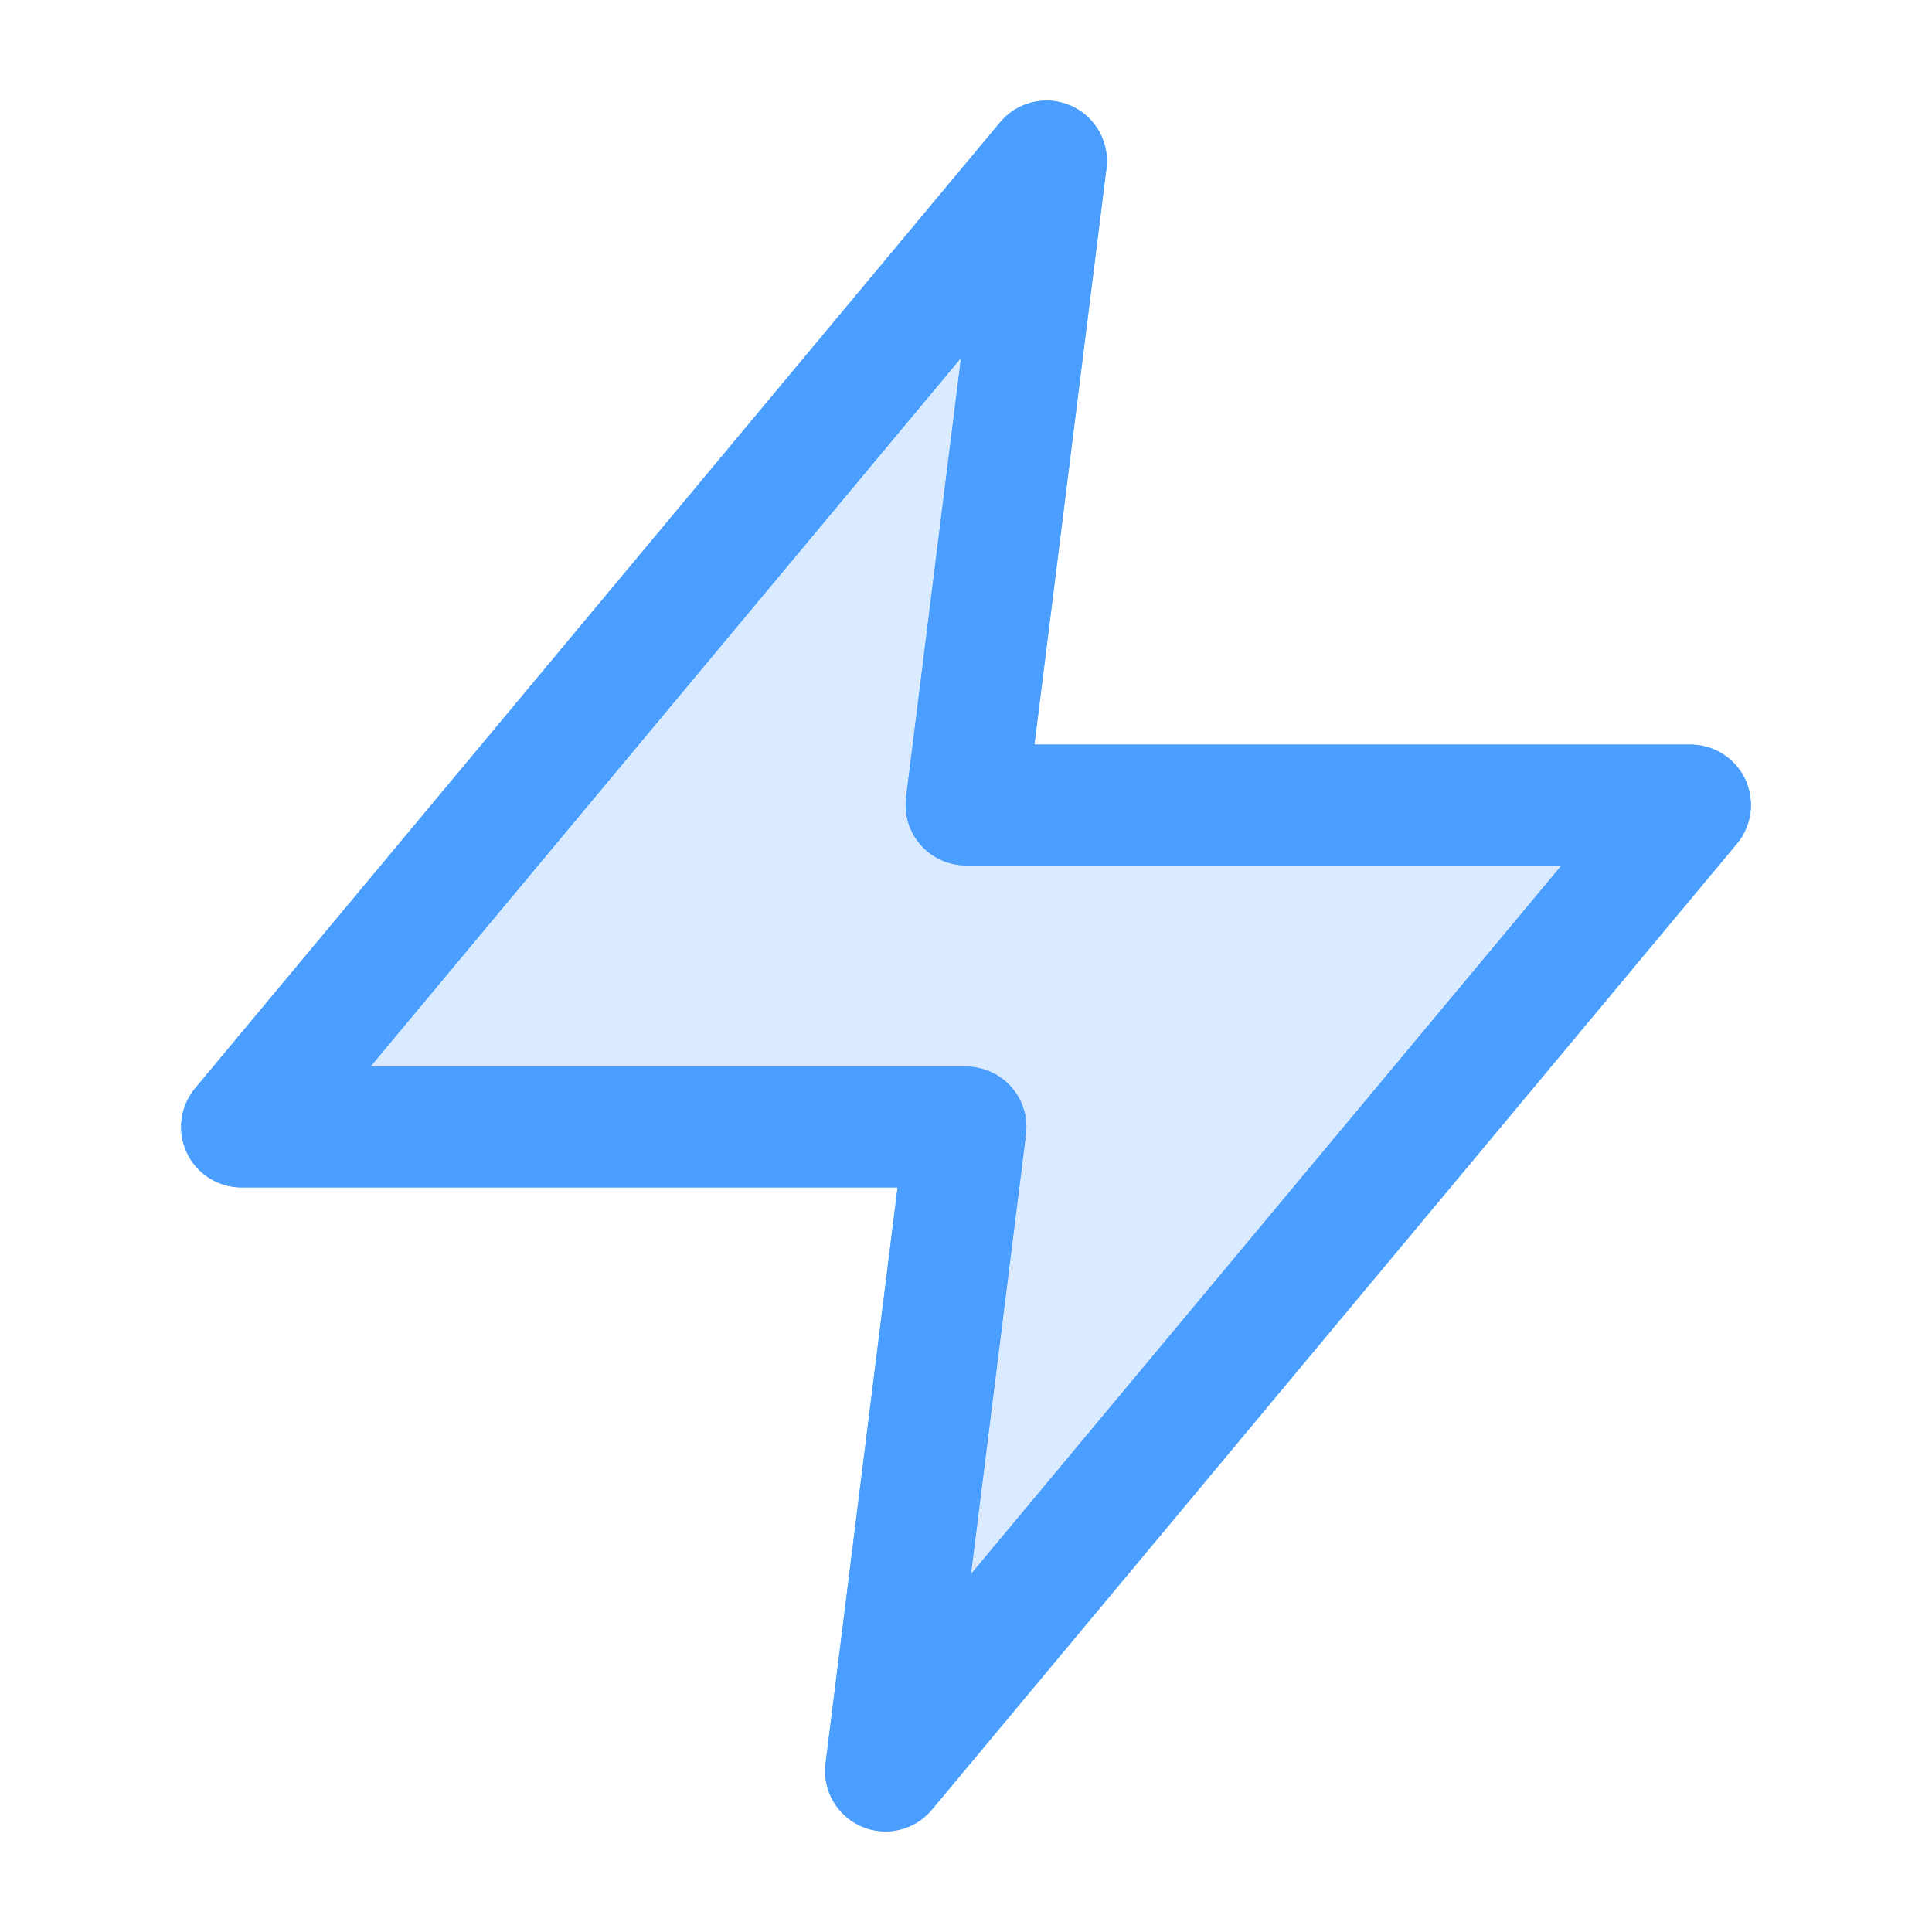
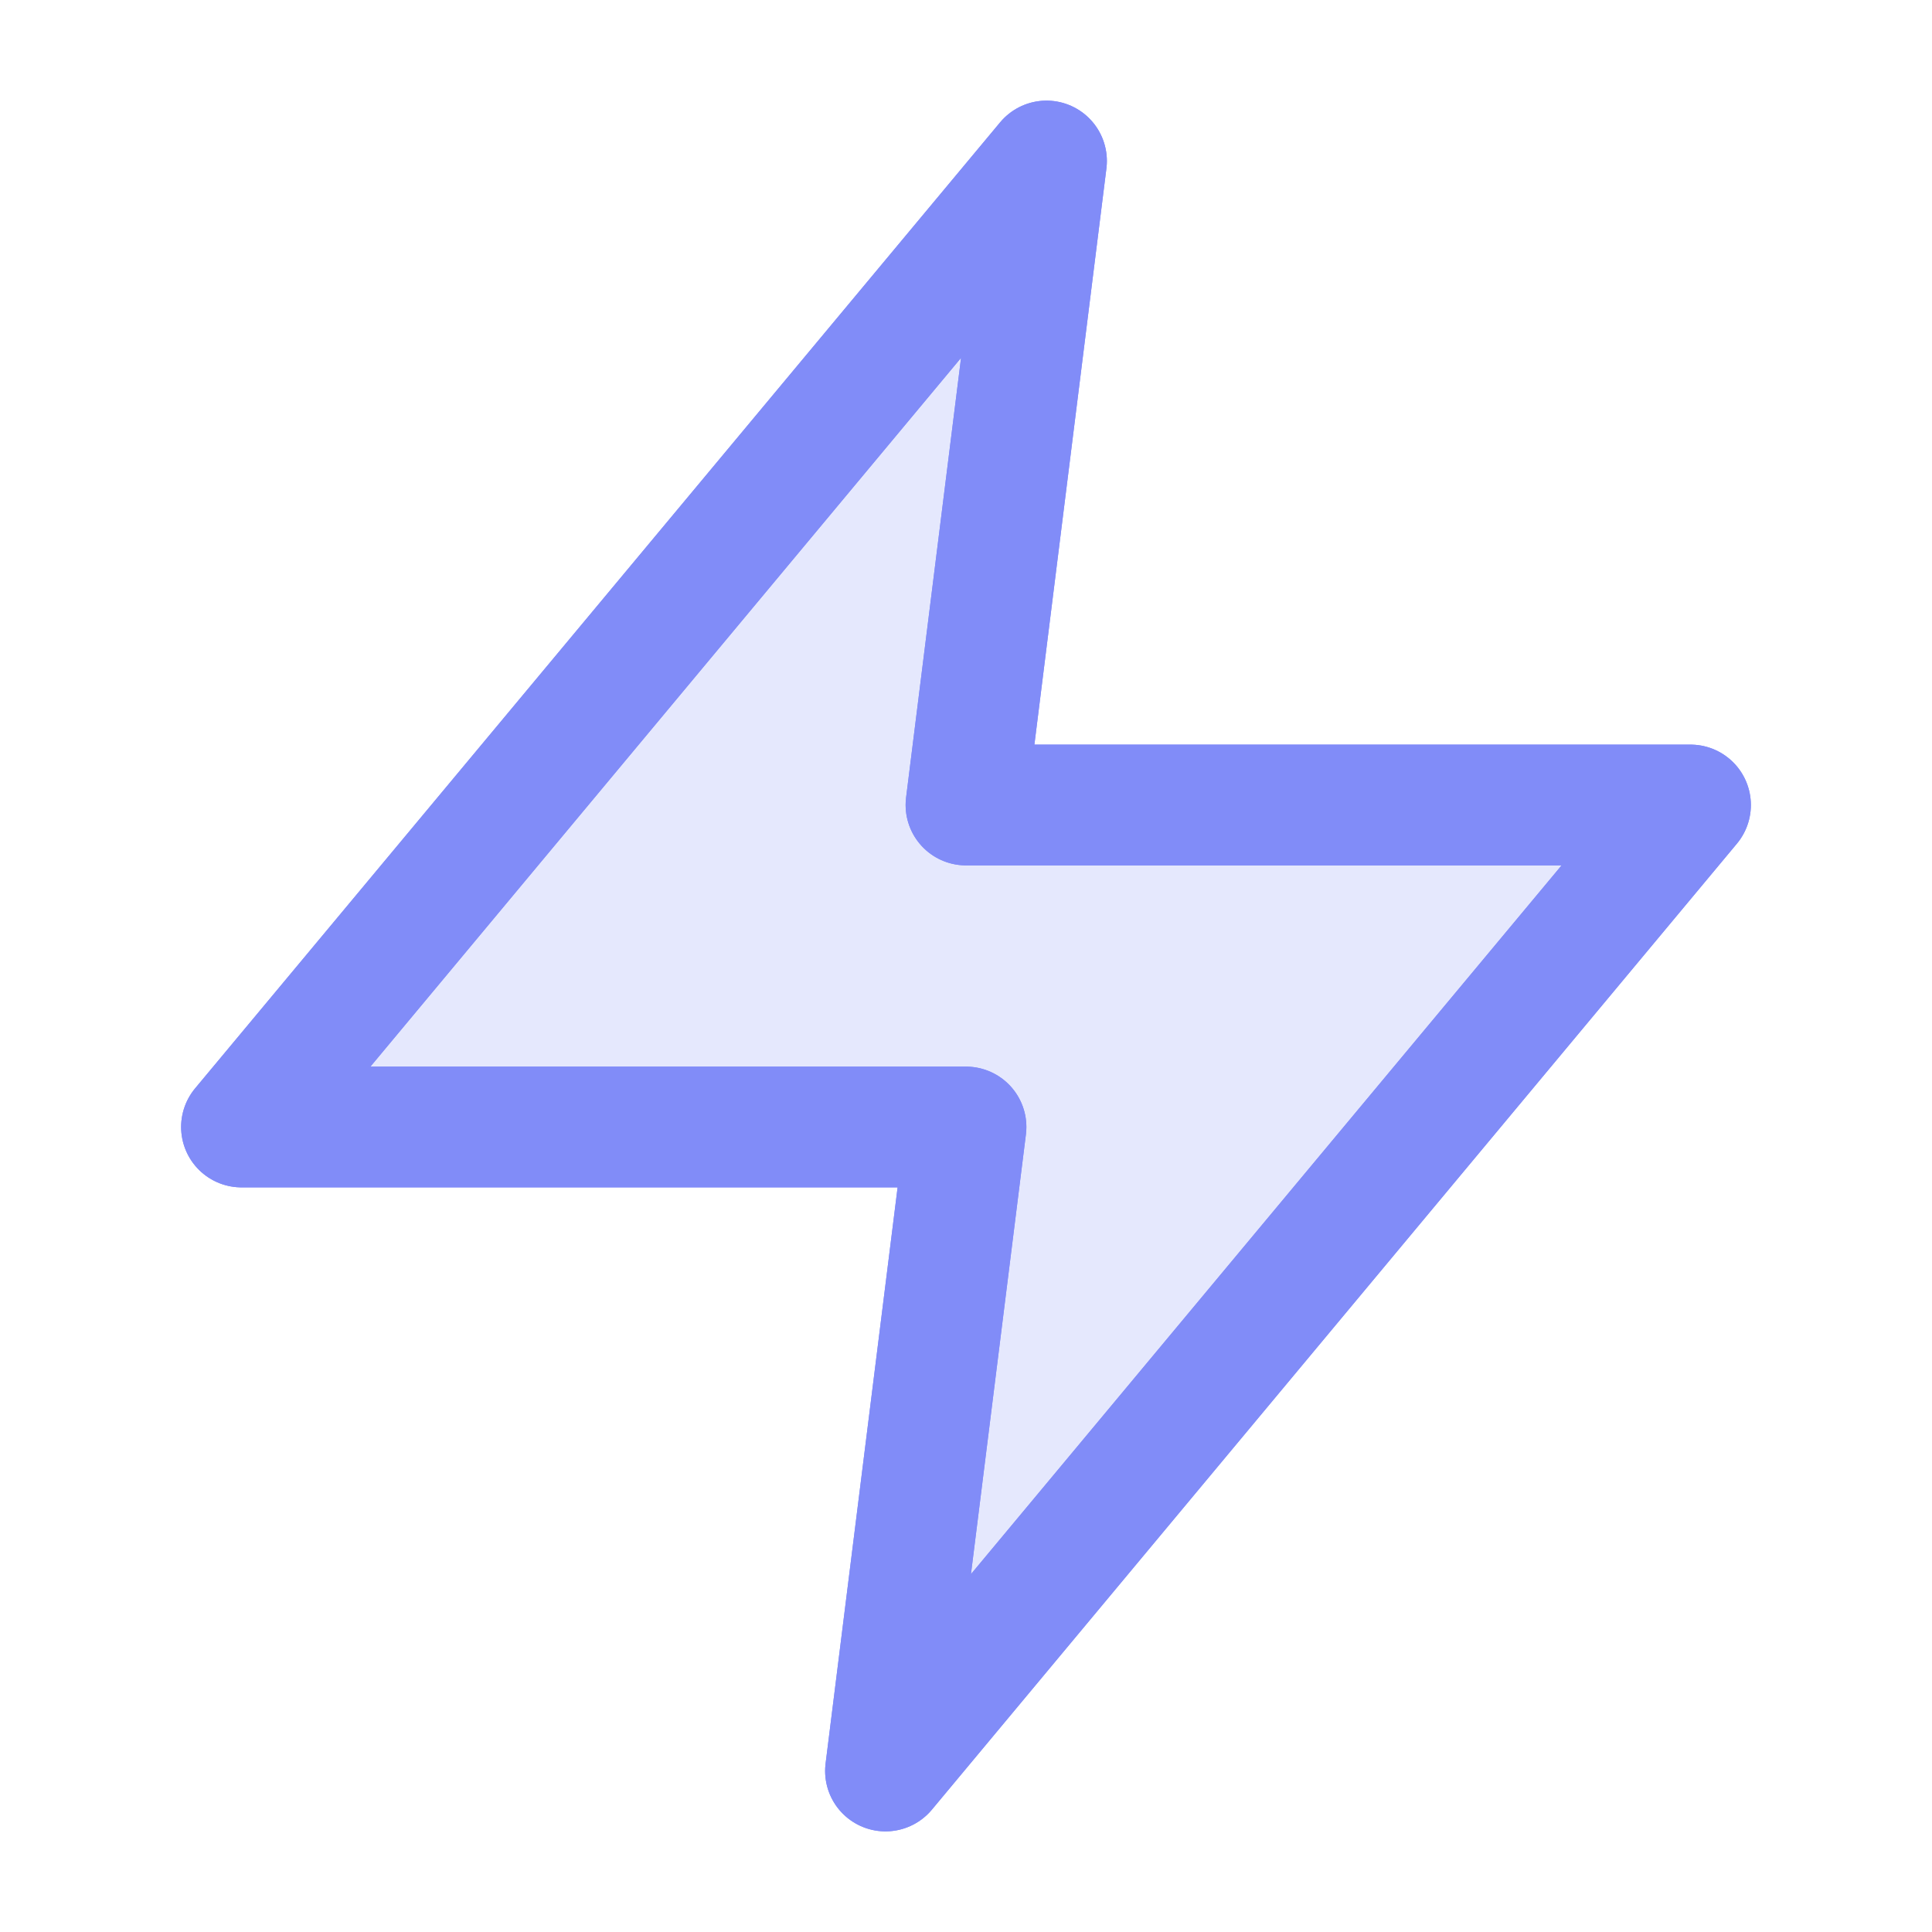
- <svg xmlns="http://www.w3.org/2000/svg" width="48" height="48" viewBox="0 0 24 24" fill="none" stroke="#4a9eff" stroke-width="1.5" stroke-linecap="round" stroke-linejoin="round">
-   <path d="M13 2L3 14h9l-1 8 10-12h-9l1-8z" fill="#4a9eff" fill-opacity="0.2" />
+ <svg xmlns="http://www.w3.org/2000/svg" width="48" height="48" viewBox="0 0 24 24" fill="none" stroke="#818cf8" stroke-width="1.5" stroke-linecap="round" stroke-linejoin="round">
+   <path d="M13 2L3 14h9l-1 8 10-12h-9l1-8z" fill="#818cf8" fill-opacity="0.2" />
  <path d="M13 2L3 14h9l-1 8 10-12h-9l1-8z" />
</svg>
